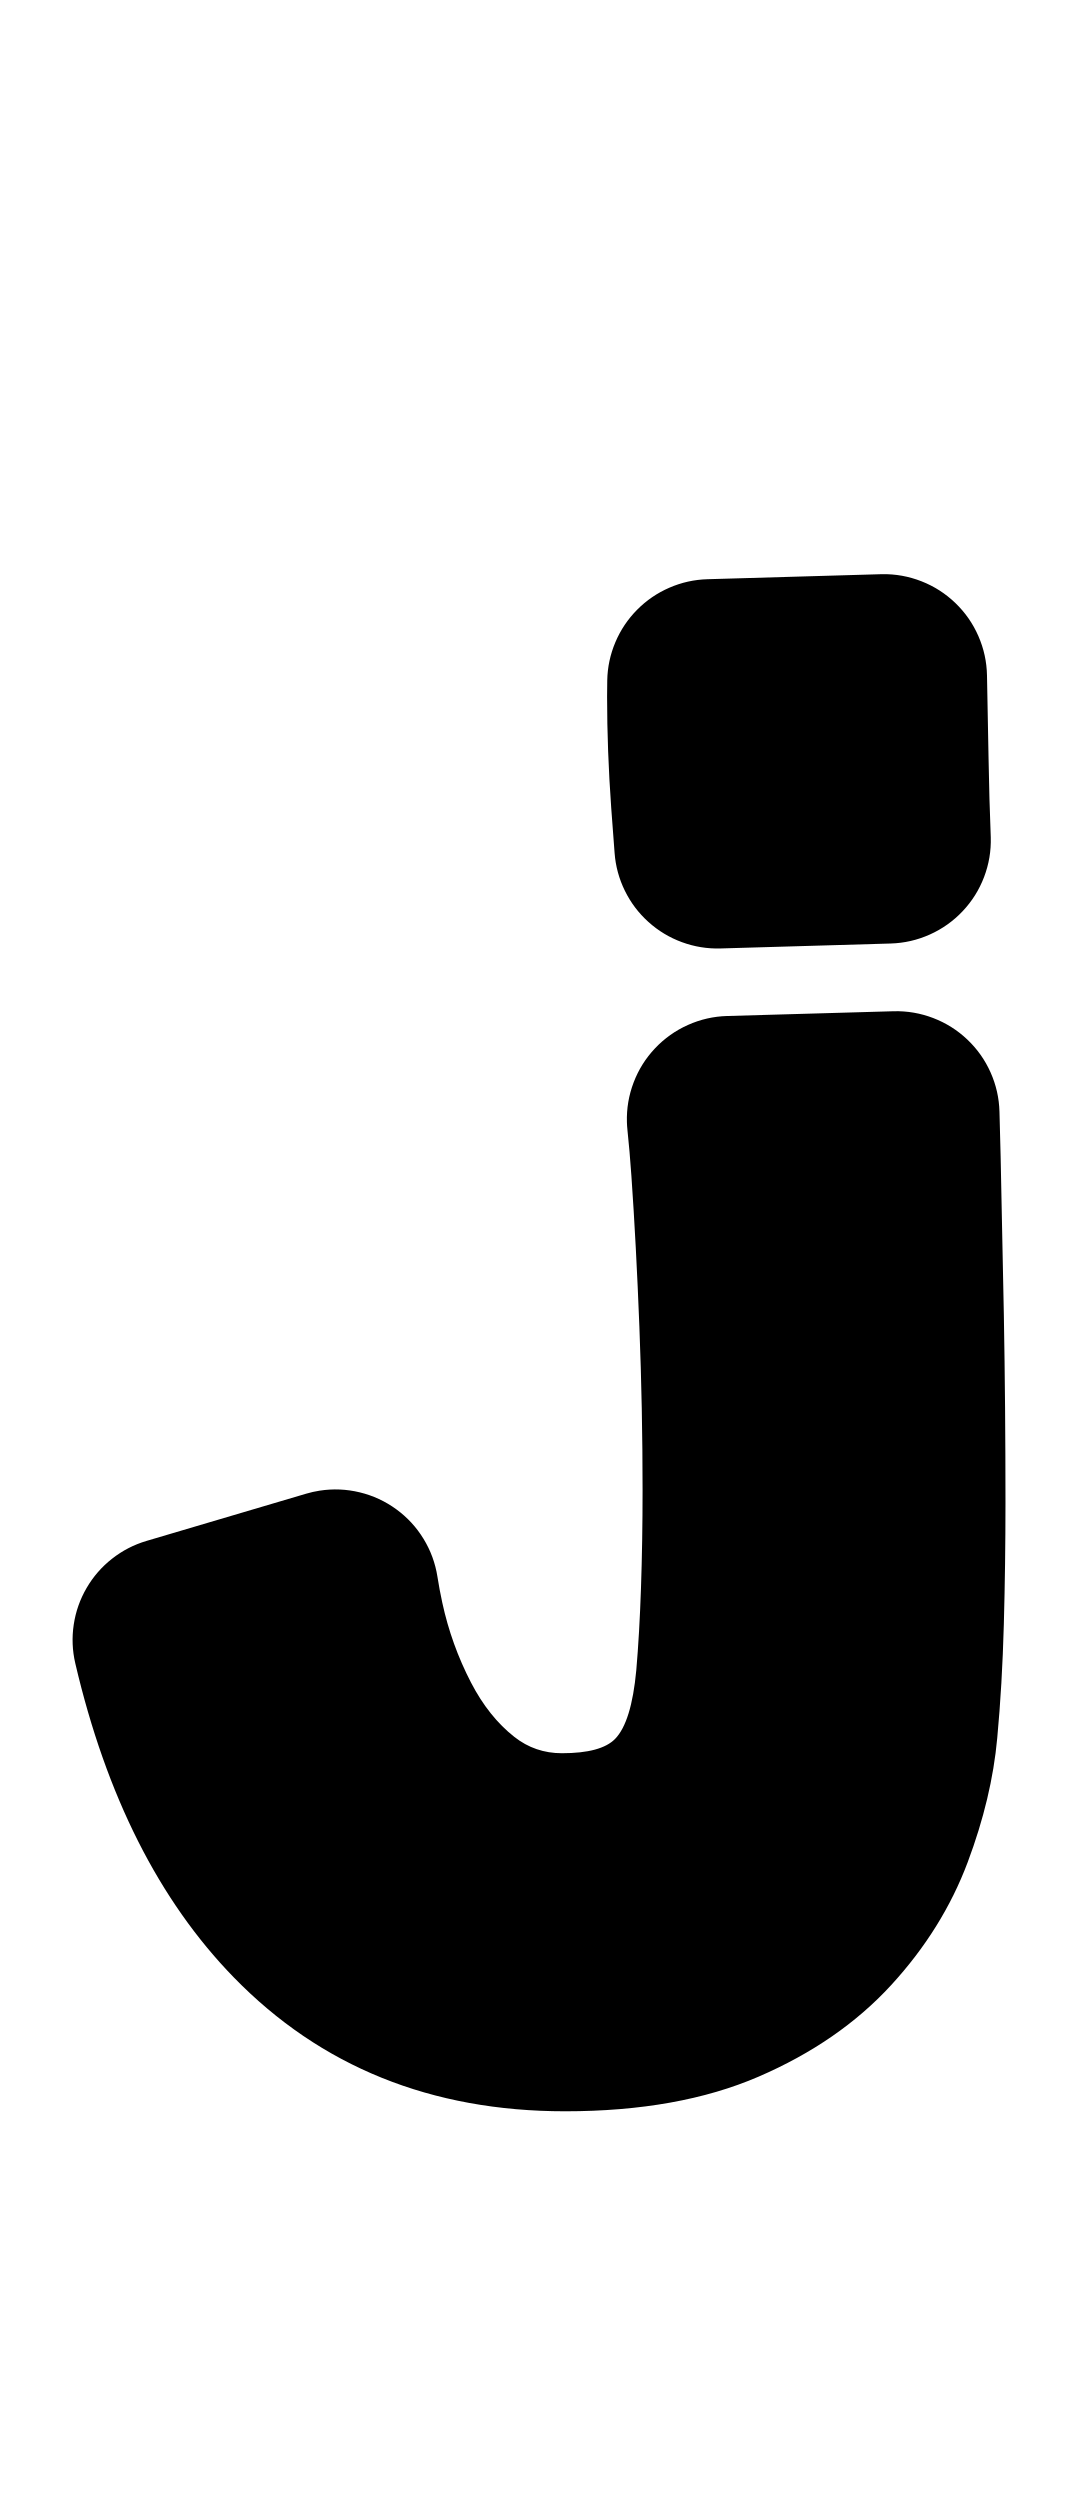
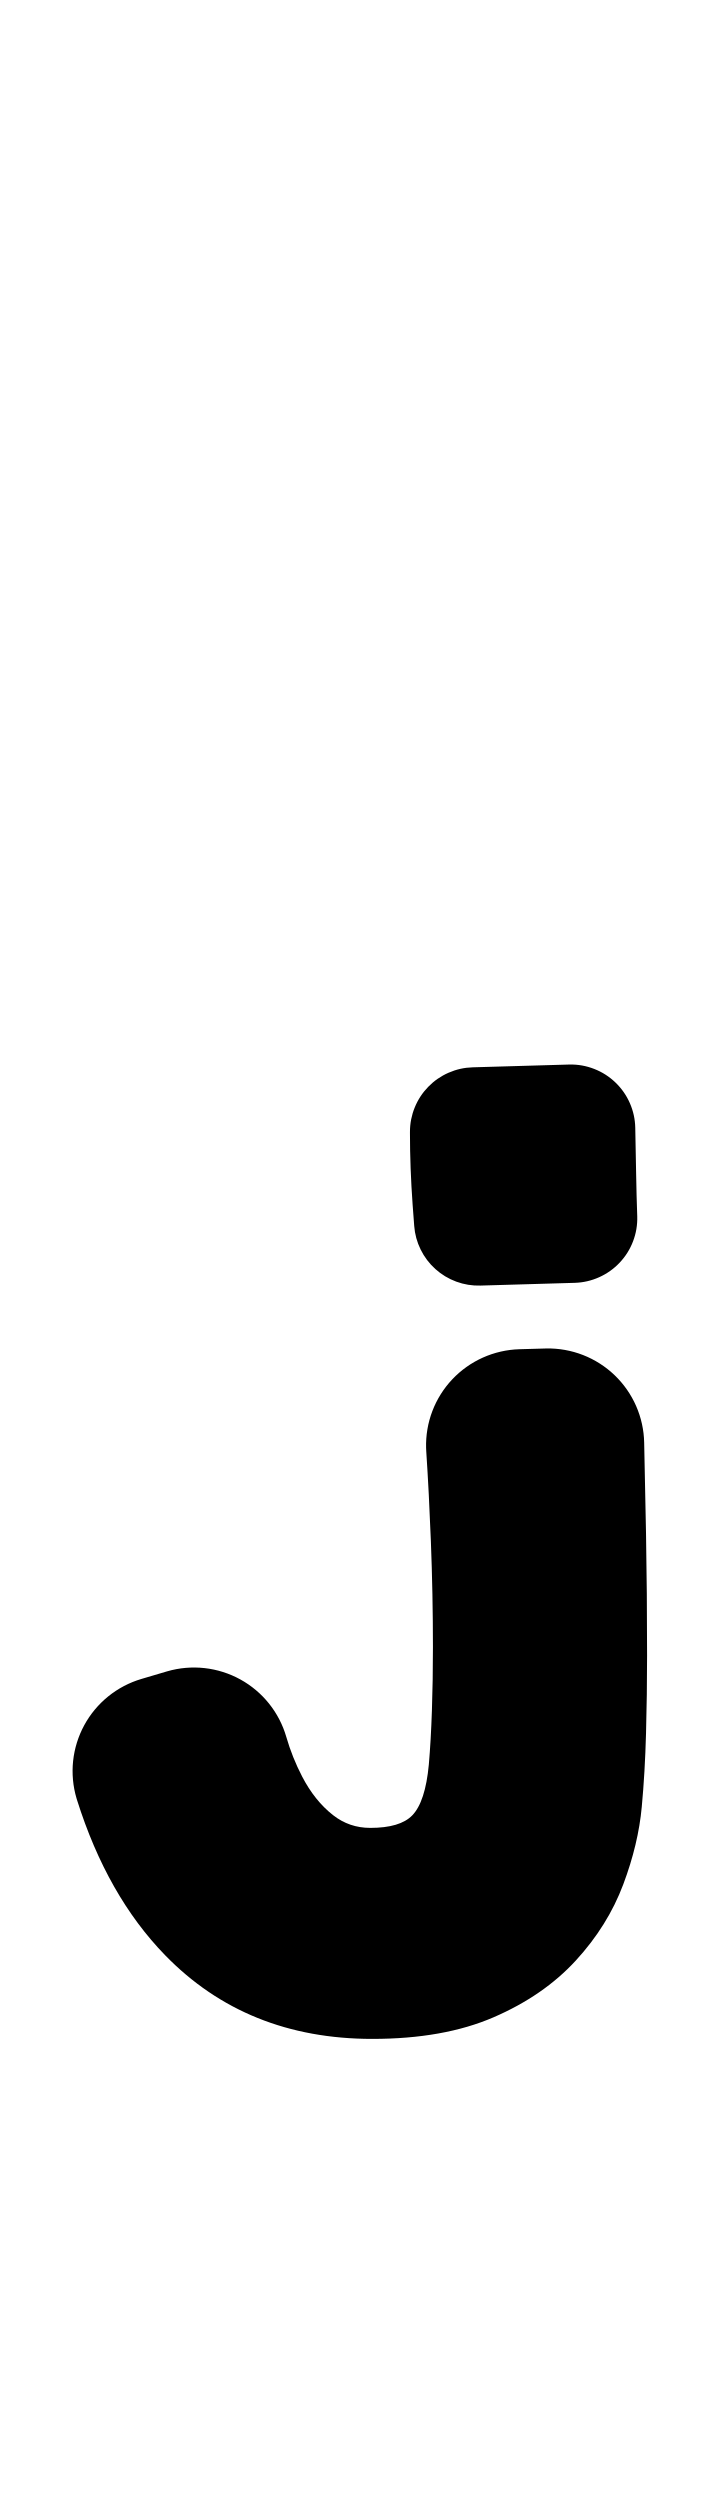
- <svg xmlns="http://www.w3.org/2000/svg" viewBox="0 0 668 1550">
+ <svg xmlns="http://www.w3.org/2000/svg" viewBox="0 0 446.188 1550">
  <g transform="translate(0 1200) scale(1 -1)">
-     <path d="M350.396 -109.0Q420.597 -109.0 470.289 -87.542Q520.167 -66.004 552.496 -30.788Q584.439 4.007 599.986 45.466Q614.907 85.255 618.282 122.379Q621.359 155.193 622.385 193.189Q623.396 230.594 623.396 268.0Q623.396 328.269 622.393 384.452L620.393 482.999L619.67 510.722Q619.337 523.448 614.16 535.079Q608.983 546.709 599.749 555.472Q590.516 564.236 578.631 568.799Q566.747 573.362 554.021 573.03Q553.942 573.028 553.864 573.026L450.833 570.082Q438.108 569.718 426.491 564.513Q414.873 559.307 406.132 550.052Q397.391 540.797 392.857 528.901Q388.324 517.005 388.687 504.28Q388.758 501.814 389.018 499.361Q390.382 486.492 391.469 470.912Q394.437 428.372 396.419 377.336Q398.396 326.418 398.396 276.0Q398.396 244.509 397.414 215.516Q396.44 186.809 394.491 164.397Q391.506 132.321 381.387 121.912Q372.722 113.0 348.396 113.0Q331.772 113.0 318.931 123.09Q303.039 135.576 292.029 156.81Q279.869 180.26 274.216 206.353Q272.445 214.524 271.213 222.417Q269.249 234.995 262.621 245.864Q255.993 256.733 245.711 264.239Q235.428 271.744 223.056 274.743Q210.684 277.742 198.106 275.778Q193.902 275.121 189.822 273.914L90.853 244.633Q79.108 241.159 69.476 233.593Q59.844 226.027 53.686 215.44Q47.528 204.852 45.715 192.739Q43.901 180.626 46.689 168.699Q75.503 45.399 144.895 -25.921Q225.729 -109.0 350.396 -109.0ZM446.732 611.956 552.164 615.021Q564.889 615.391 576.504 620.603Q588.119 625.814 596.855 635.073Q605.592 644.333 610.12 656.231Q614.648 668.129 614.278 680.854Q614.267 681.225 614.252 681.596Q613.356 703.627 612.893 730.462L611.935 781.226Q611.695 793.954 606.602 805.622Q601.51 817.289 592.34 826.119Q583.17 834.95 571.319 839.599Q559.467 844.248 546.739 844.008Q546.418 844.002 546.098 843.992L438.634 840.886Q426.308 840.53 414.997 835.62Q403.686 830.709 395.009 821.948Q386.332 813.186 381.532 801.828Q376.731 790.47 376.495 778.141Q376.396 773.025 376.396 768.0Q376.396 734.93 378.964 698.983L381.051 671.143Q381.975 658.828 387.415 647.74Q392.854 636.653 402.029 628.385Q411.203 620.118 422.795 615.858Q434.387 611.598 446.732 611.956Z" />
+     <path d="M230.858 -64.116Q274.984 -64.116 305.938 -50.75Q336.972 -37.349 356.975 -15.56Q376.811 6.048 386.439 31.72Q395.795 56.671 397.896 79.782Q399.876 100.899 400.535 125.292Q401.188 149.43 401.188 173.568Q401.188 212.542 400.538 248.925L399.387 305.586Q399.268 311.453 398.007 317.184Q396.745 322.916 394.39 328.291Q392.035 333.665 388.676 338.478Q385.317 343.29 381.084 347.354Q376.851 351.419 371.907 354.579Q366.962 357.74 361.496 359.875Q356.03 362.01 350.252 363.038Q344.474 364.066 338.607 363.947L338.169 363.936L322.041 363.476Q316.175 363.308 310.454 361.999Q304.733 360.69 299.378 358.291Q294.023 355.891 289.239 352.493Q284.454 349.094 280.425 344.828Q276.396 340.562 273.276 335.591Q270.156 330.621 268.066 325.137Q265.976 319.653 264.996 313.867Q264.016 308.081 264.184 302.215Q264.216 301.097 264.29 299.981Q265.974 274.543 267.136 244.629Q268.421 211.527 268.421 178.749Q268.421 158.244 267.781 139.358Q267.145 120.594 265.879 106.04Q263.719 82.82 255.572 74.441Q248.053 66.707 229.563 66.707Q216.556 66.707 206.479 74.625Q195.084 83.579 187.308 98.575Q181.189 110.376 177.502 123.117Q175.871 128.754 173.172 133.965Q170.472 139.175 166.808 143.759Q163.144 148.343 158.656 152.124Q154.168 155.905 149.029 158.738Q143.889 161.571 138.296 163.346Q132.702 165.122 126.87 165.772Q121.038 166.423 115.191 165.923Q109.344 165.423 103.707 163.792L103.55 163.746L103.381 163.696L87.68 159.051Q82.053 157.386 76.858 154.656Q71.664 151.925 67.102 148.233Q62.54 144.542 58.786 140.031Q55.032 135.52 52.23 130.364Q49.429 125.208 47.687 119.604Q45.944 114 45.329 108.164Q44.714 102.328 45.249 96.484Q45.784 90.64 47.449 85.013Q47.598 84.508 47.756 84.005Q66.454 24.683 102.409 -12.271Q152.853 -64.116 230.858 -64.116ZM297.859 402.941 356.273 404.639Q364.226 404.87 371.484 408.127Q378.743 411.384 384.203 417.171Q389.663 422.958 392.493 430.394Q395.323 437.83 395.092 445.782L395.085 446.015Q394.636 458.446 394.385 473.001L393.862 500.756Q393.712 508.711 390.529 516.002Q387.346 523.294 381.615 528.813Q375.884 534.332 368.477 537.237Q361.071 540.143 353.116 539.993Q352.916 539.989 352.715 539.983L293.017 538.258Q285.222 538.032 278.083 534.895Q270.944 531.759 265.505 526.17Q260.067 520.581 257.127 513.358Q254.187 506.136 254.175 498.337L254.173 497.449Q254.173 476.201 255.825 453.073L256.811 439.931Q257.388 432.234 260.788 425.304Q264.187 418.375 269.921 413.208Q275.655 408.041 282.899 405.379Q290.144 402.716 297.859 402.941Z" />
  </g>
</svg>
